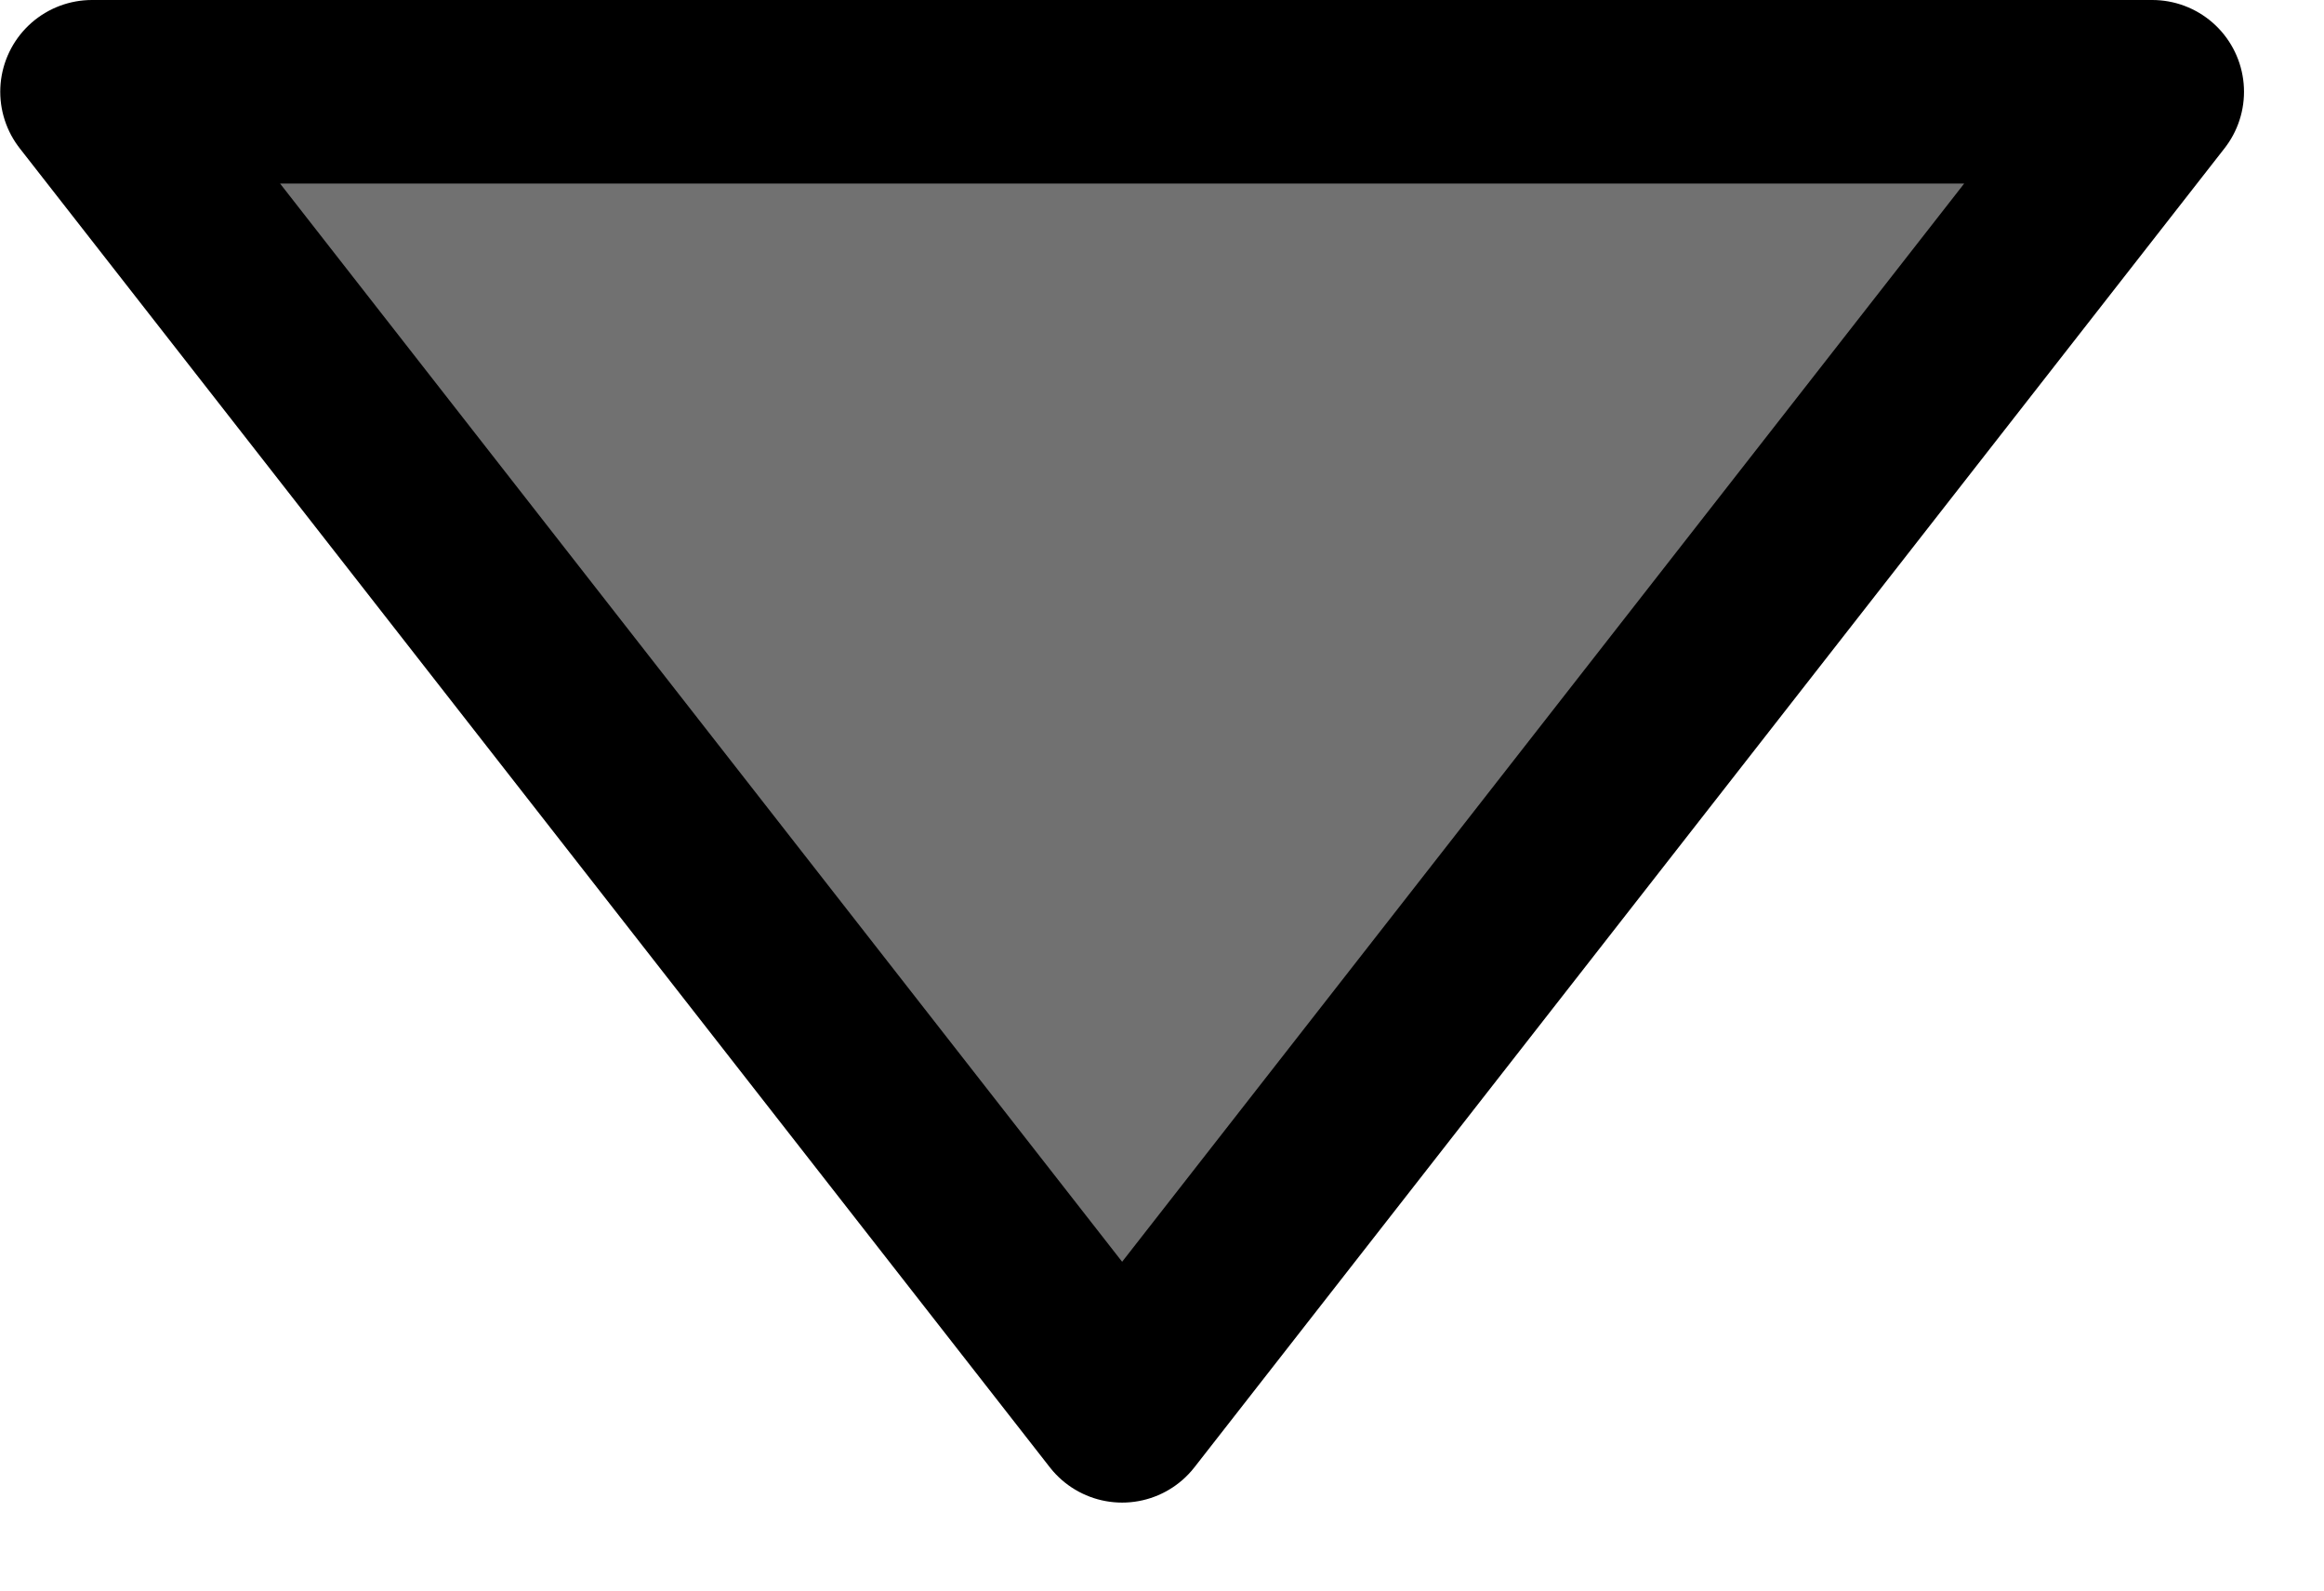
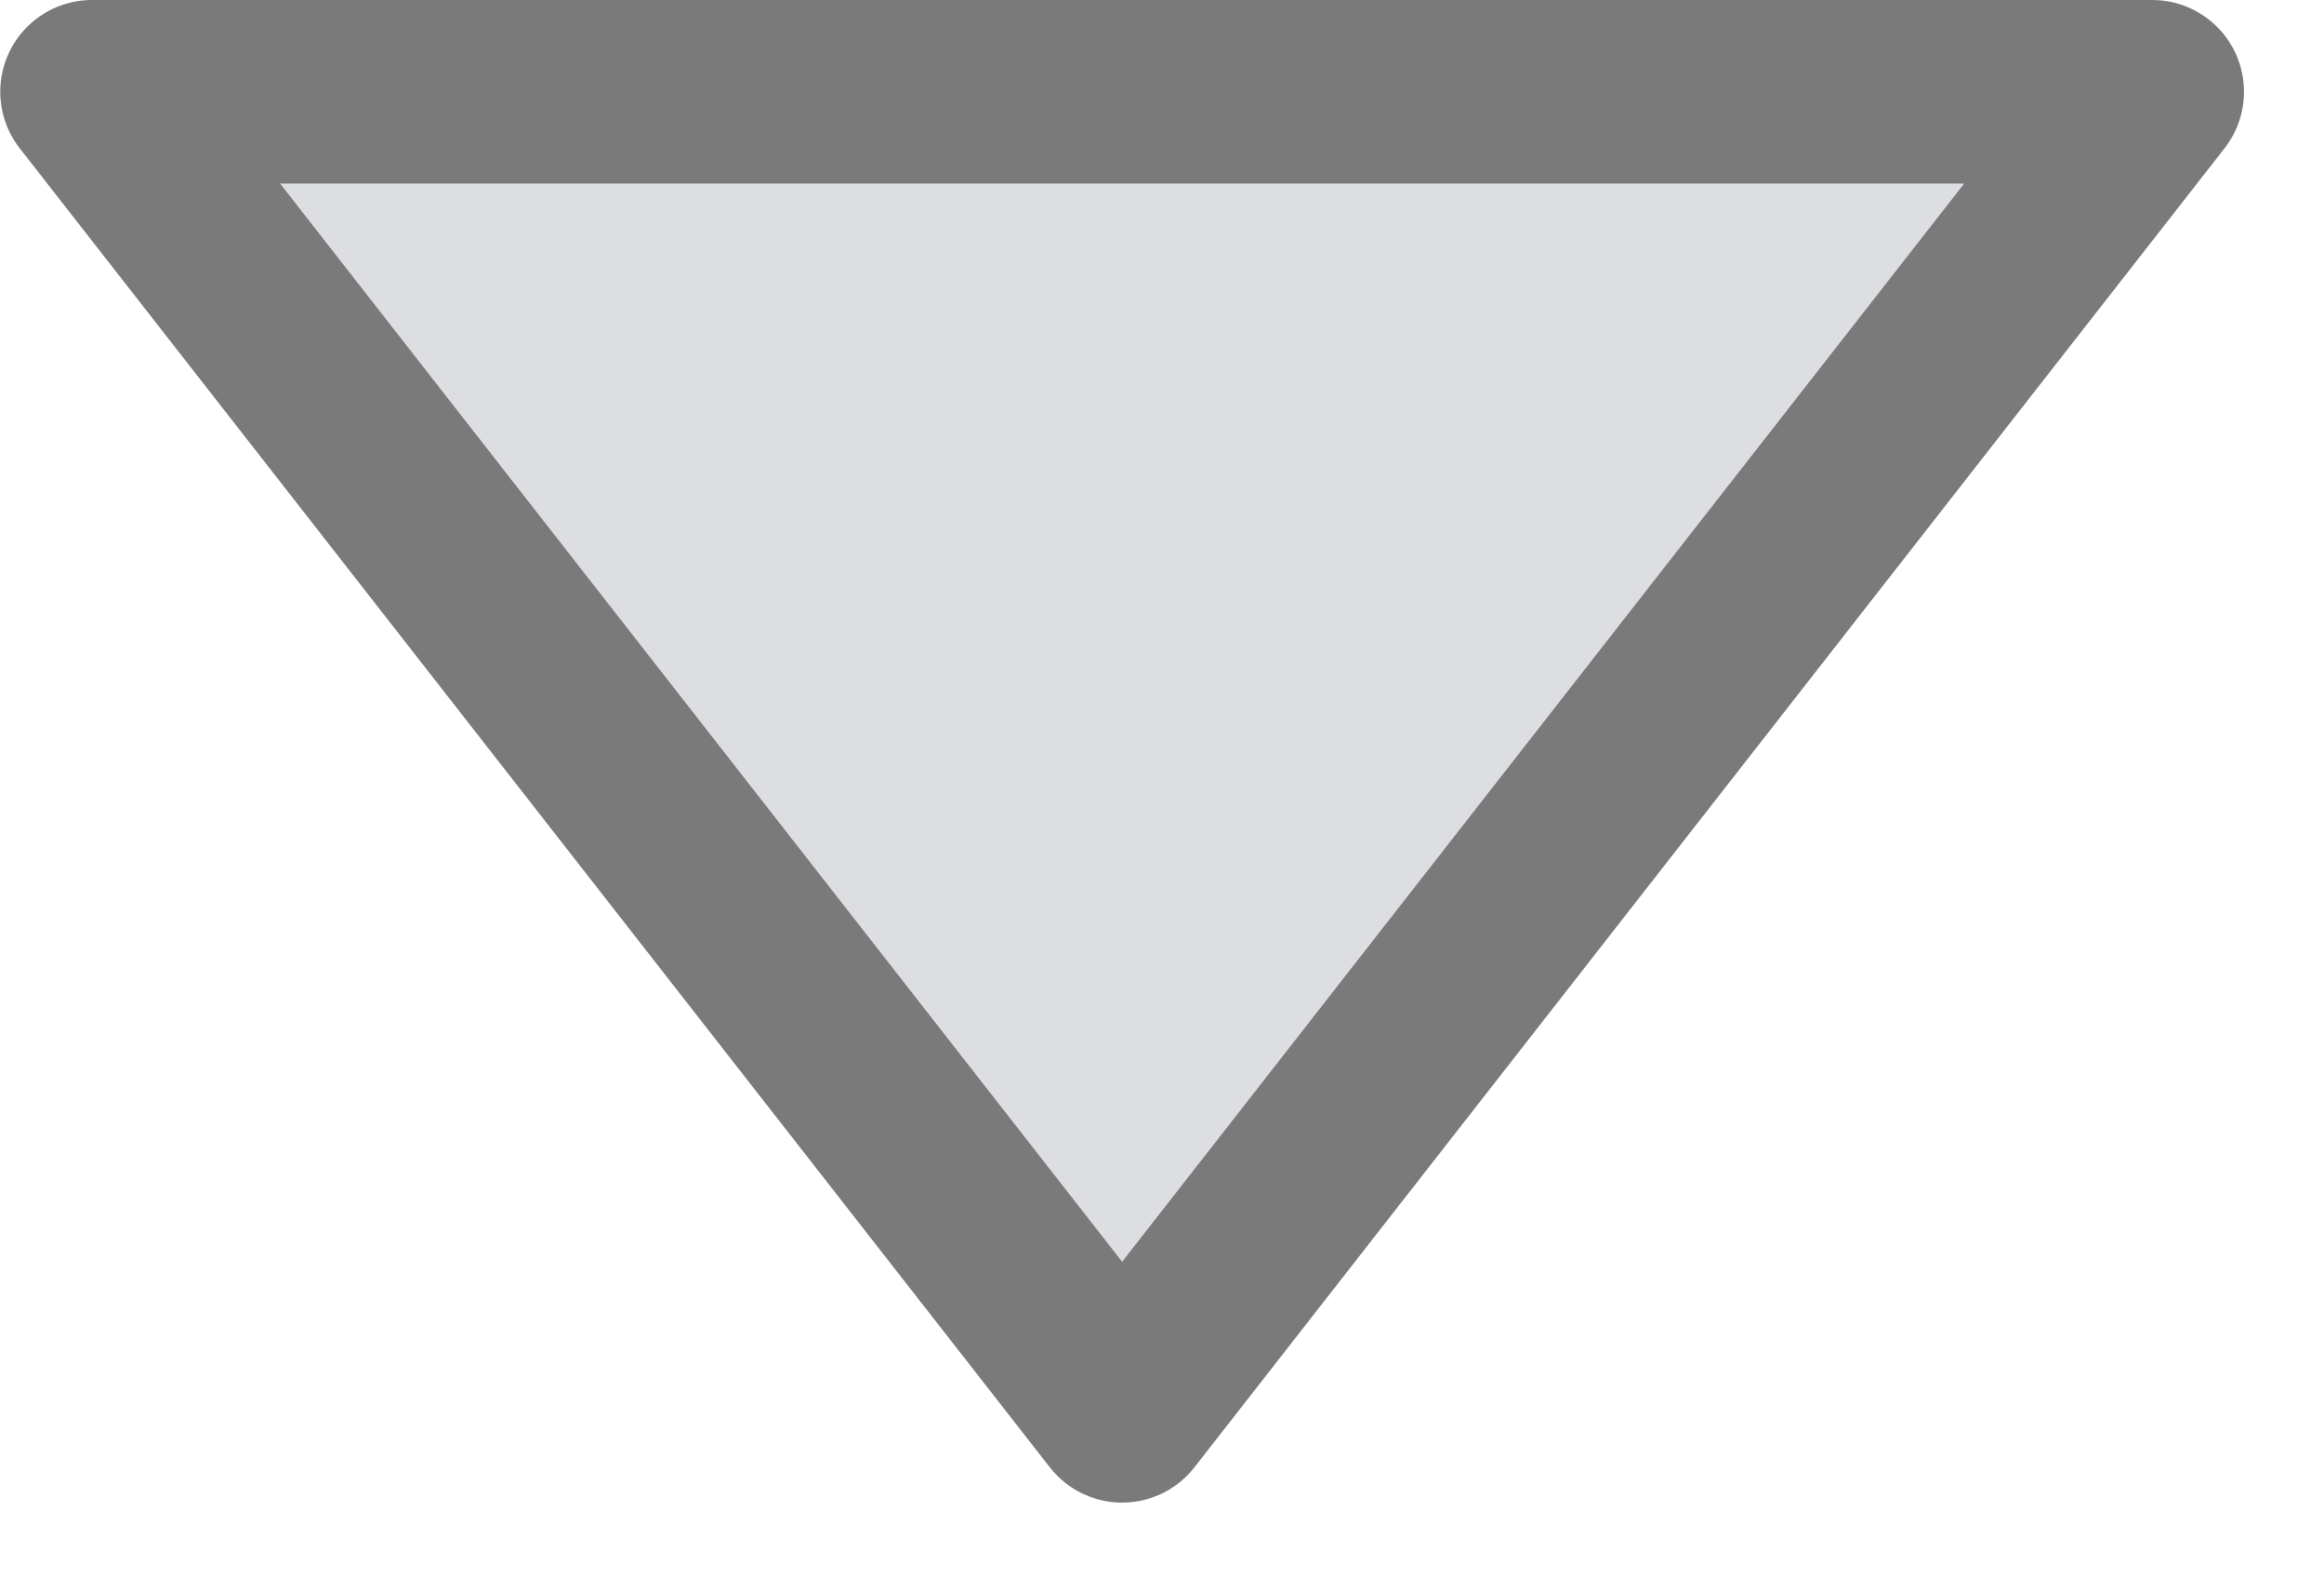
<svg xmlns="http://www.w3.org/2000/svg" width="19" height="13" viewBox="0 0 19 13" fill="none">
-   <path d="M0.752 0.75L17.596 0.75L9.174 11.531L0.752 0.75Z" fill="#717171" stroke="black" stroke-width="1.5" stroke-linejoin="round" />
+   <path d="M0.752 0.75L17.596 0.75L9.174 11.531L0.752 0.75Z" fill="#DDDEE2" stroke="#7A7A7A" stroke-width="1.5" stroke-linejoin="round" />
</svg>
